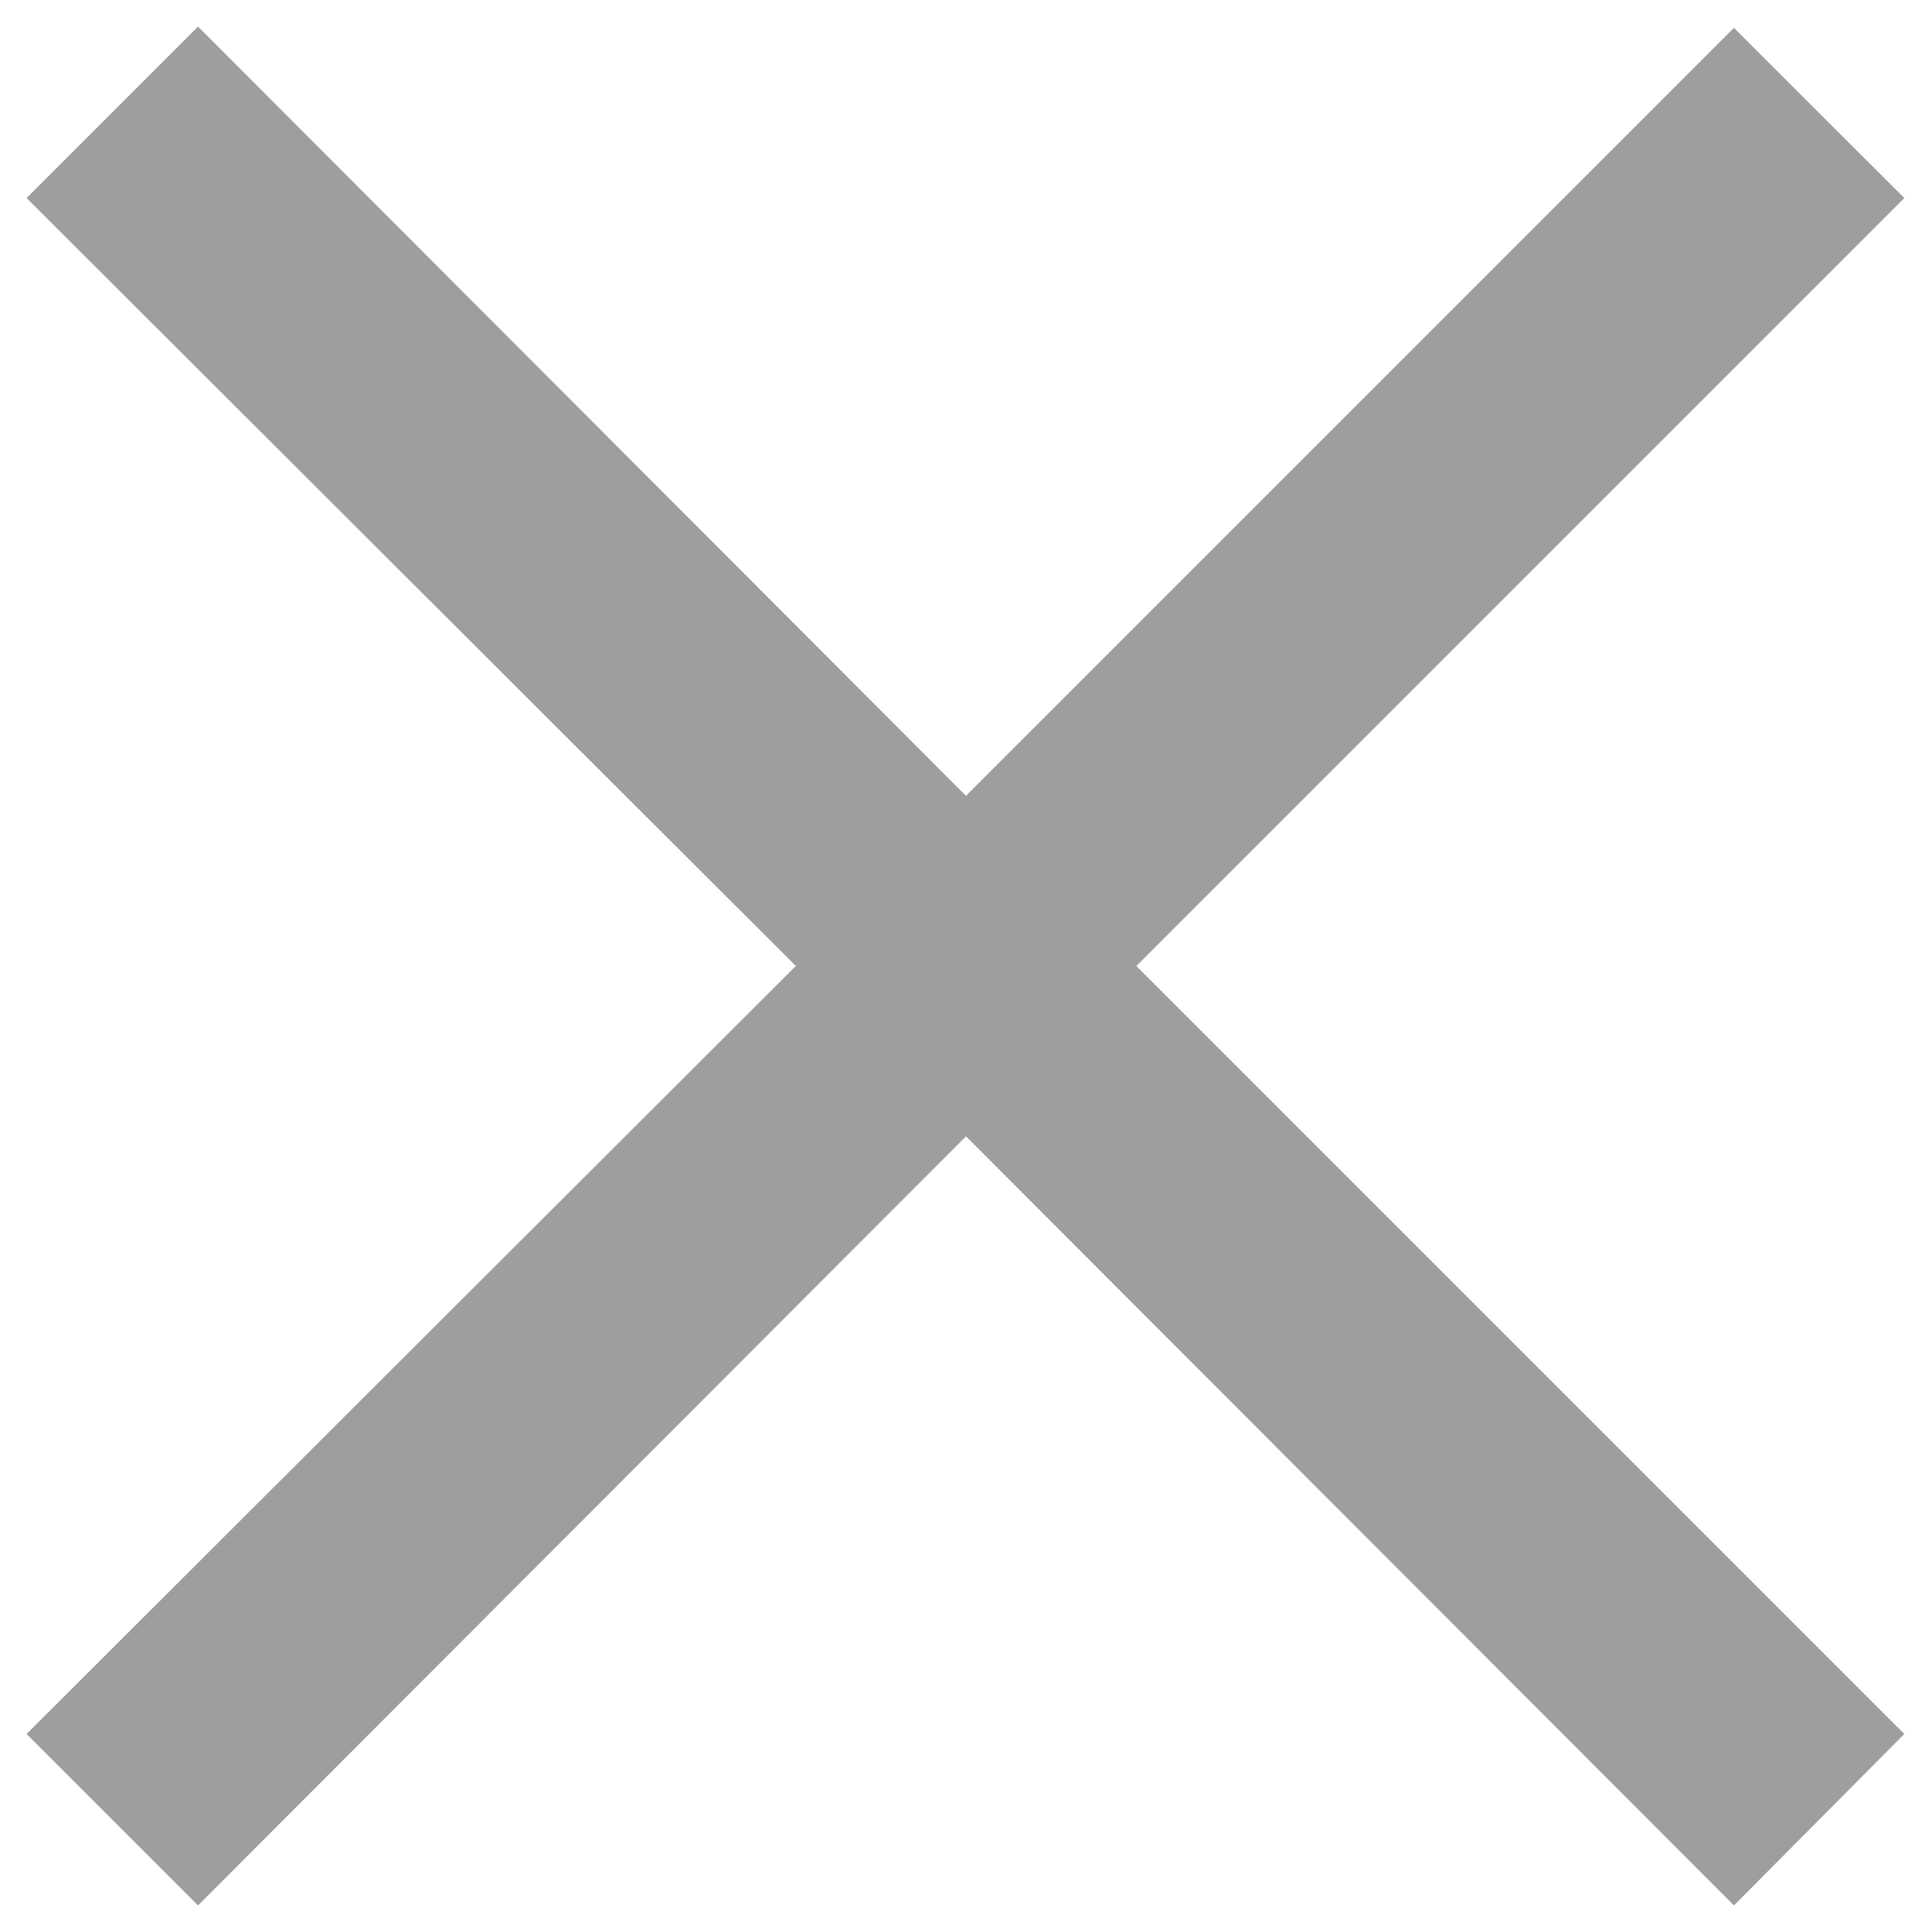
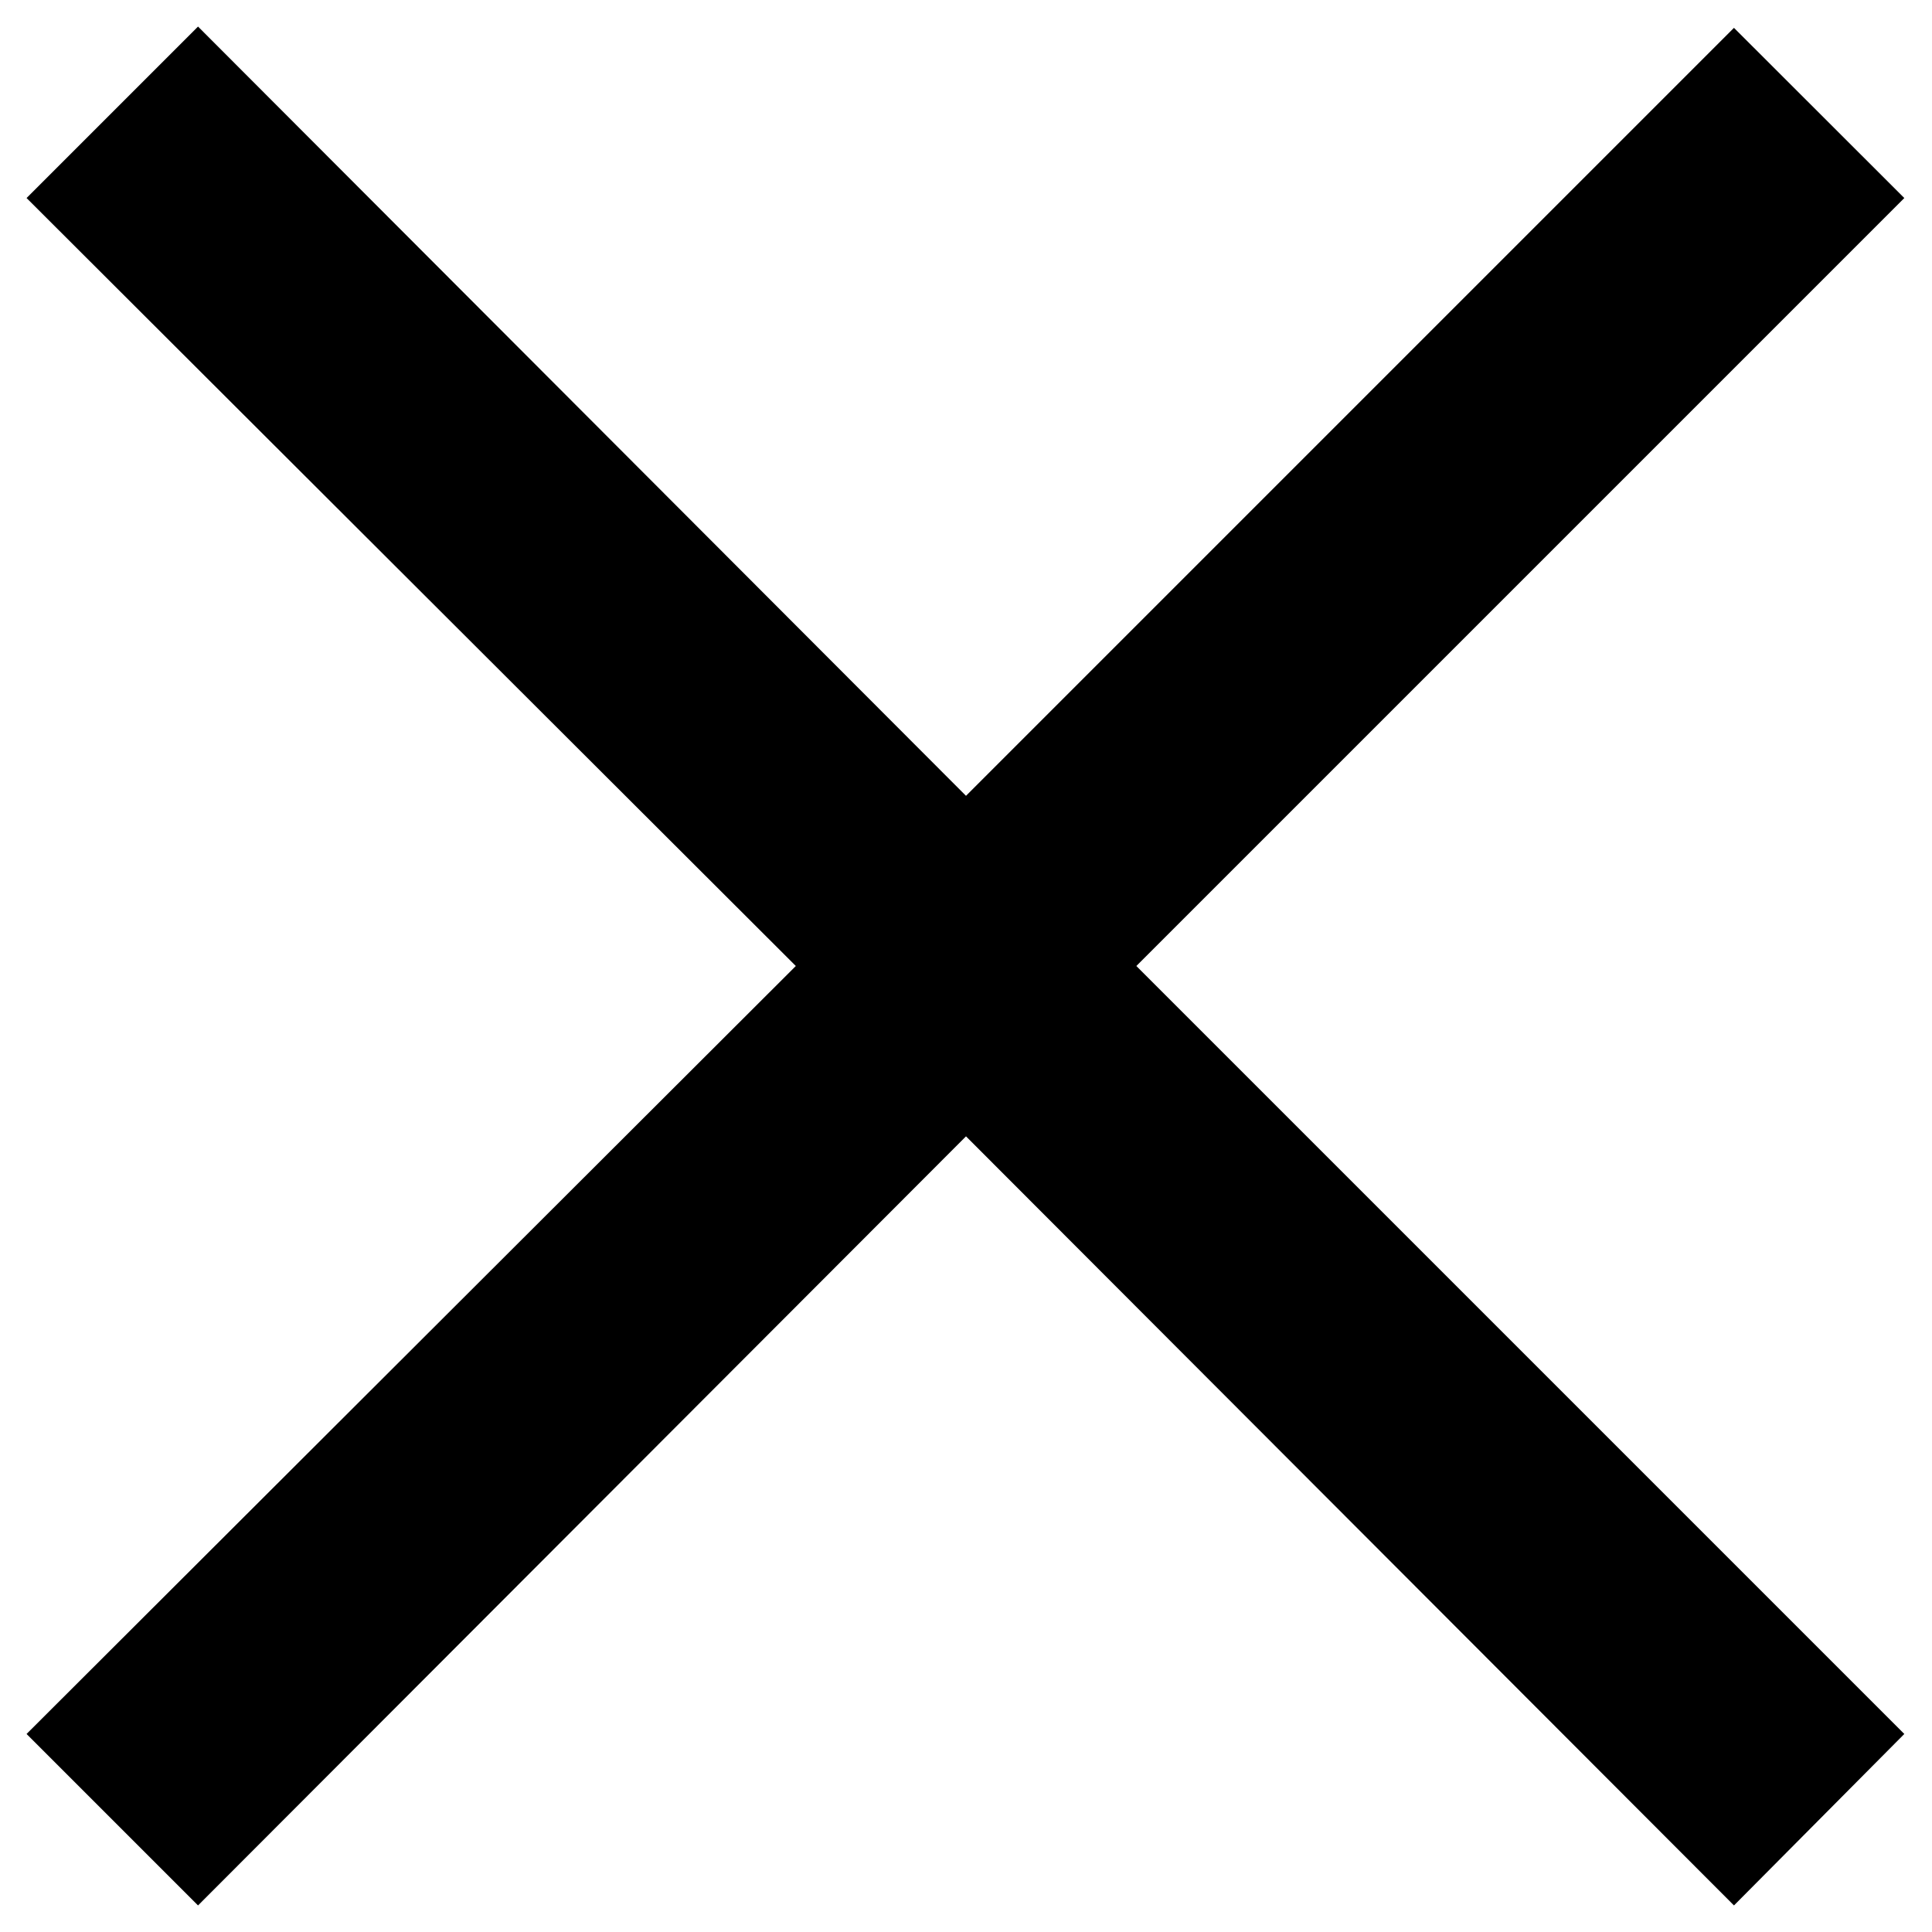
<svg xmlns="http://www.w3.org/2000/svg" width="12" height="12" viewBox="0 0 12 12" fill="none">
-   <path d="M10.77 11.835L6 7.058L1.23 11.835L0.165 10.77L4.943 6L0.165 1.23L1.23 0.165L6 4.943L10.77 0.173L11.828 1.23L7.058 6L11.828 10.77L10.77 11.835Z" fill="#9F9E9E" />
+   <path d="M10.77 11.835L6 7.058L1.23 11.835L0.165 10.77L4.943 6L0.165 1.23L1.23 0.165L6 4.943L10.77 0.173L11.828 1.23L7.058 6L11.828 10.77L10.77 11.835Z" fill="currentColor" />
</svg>
